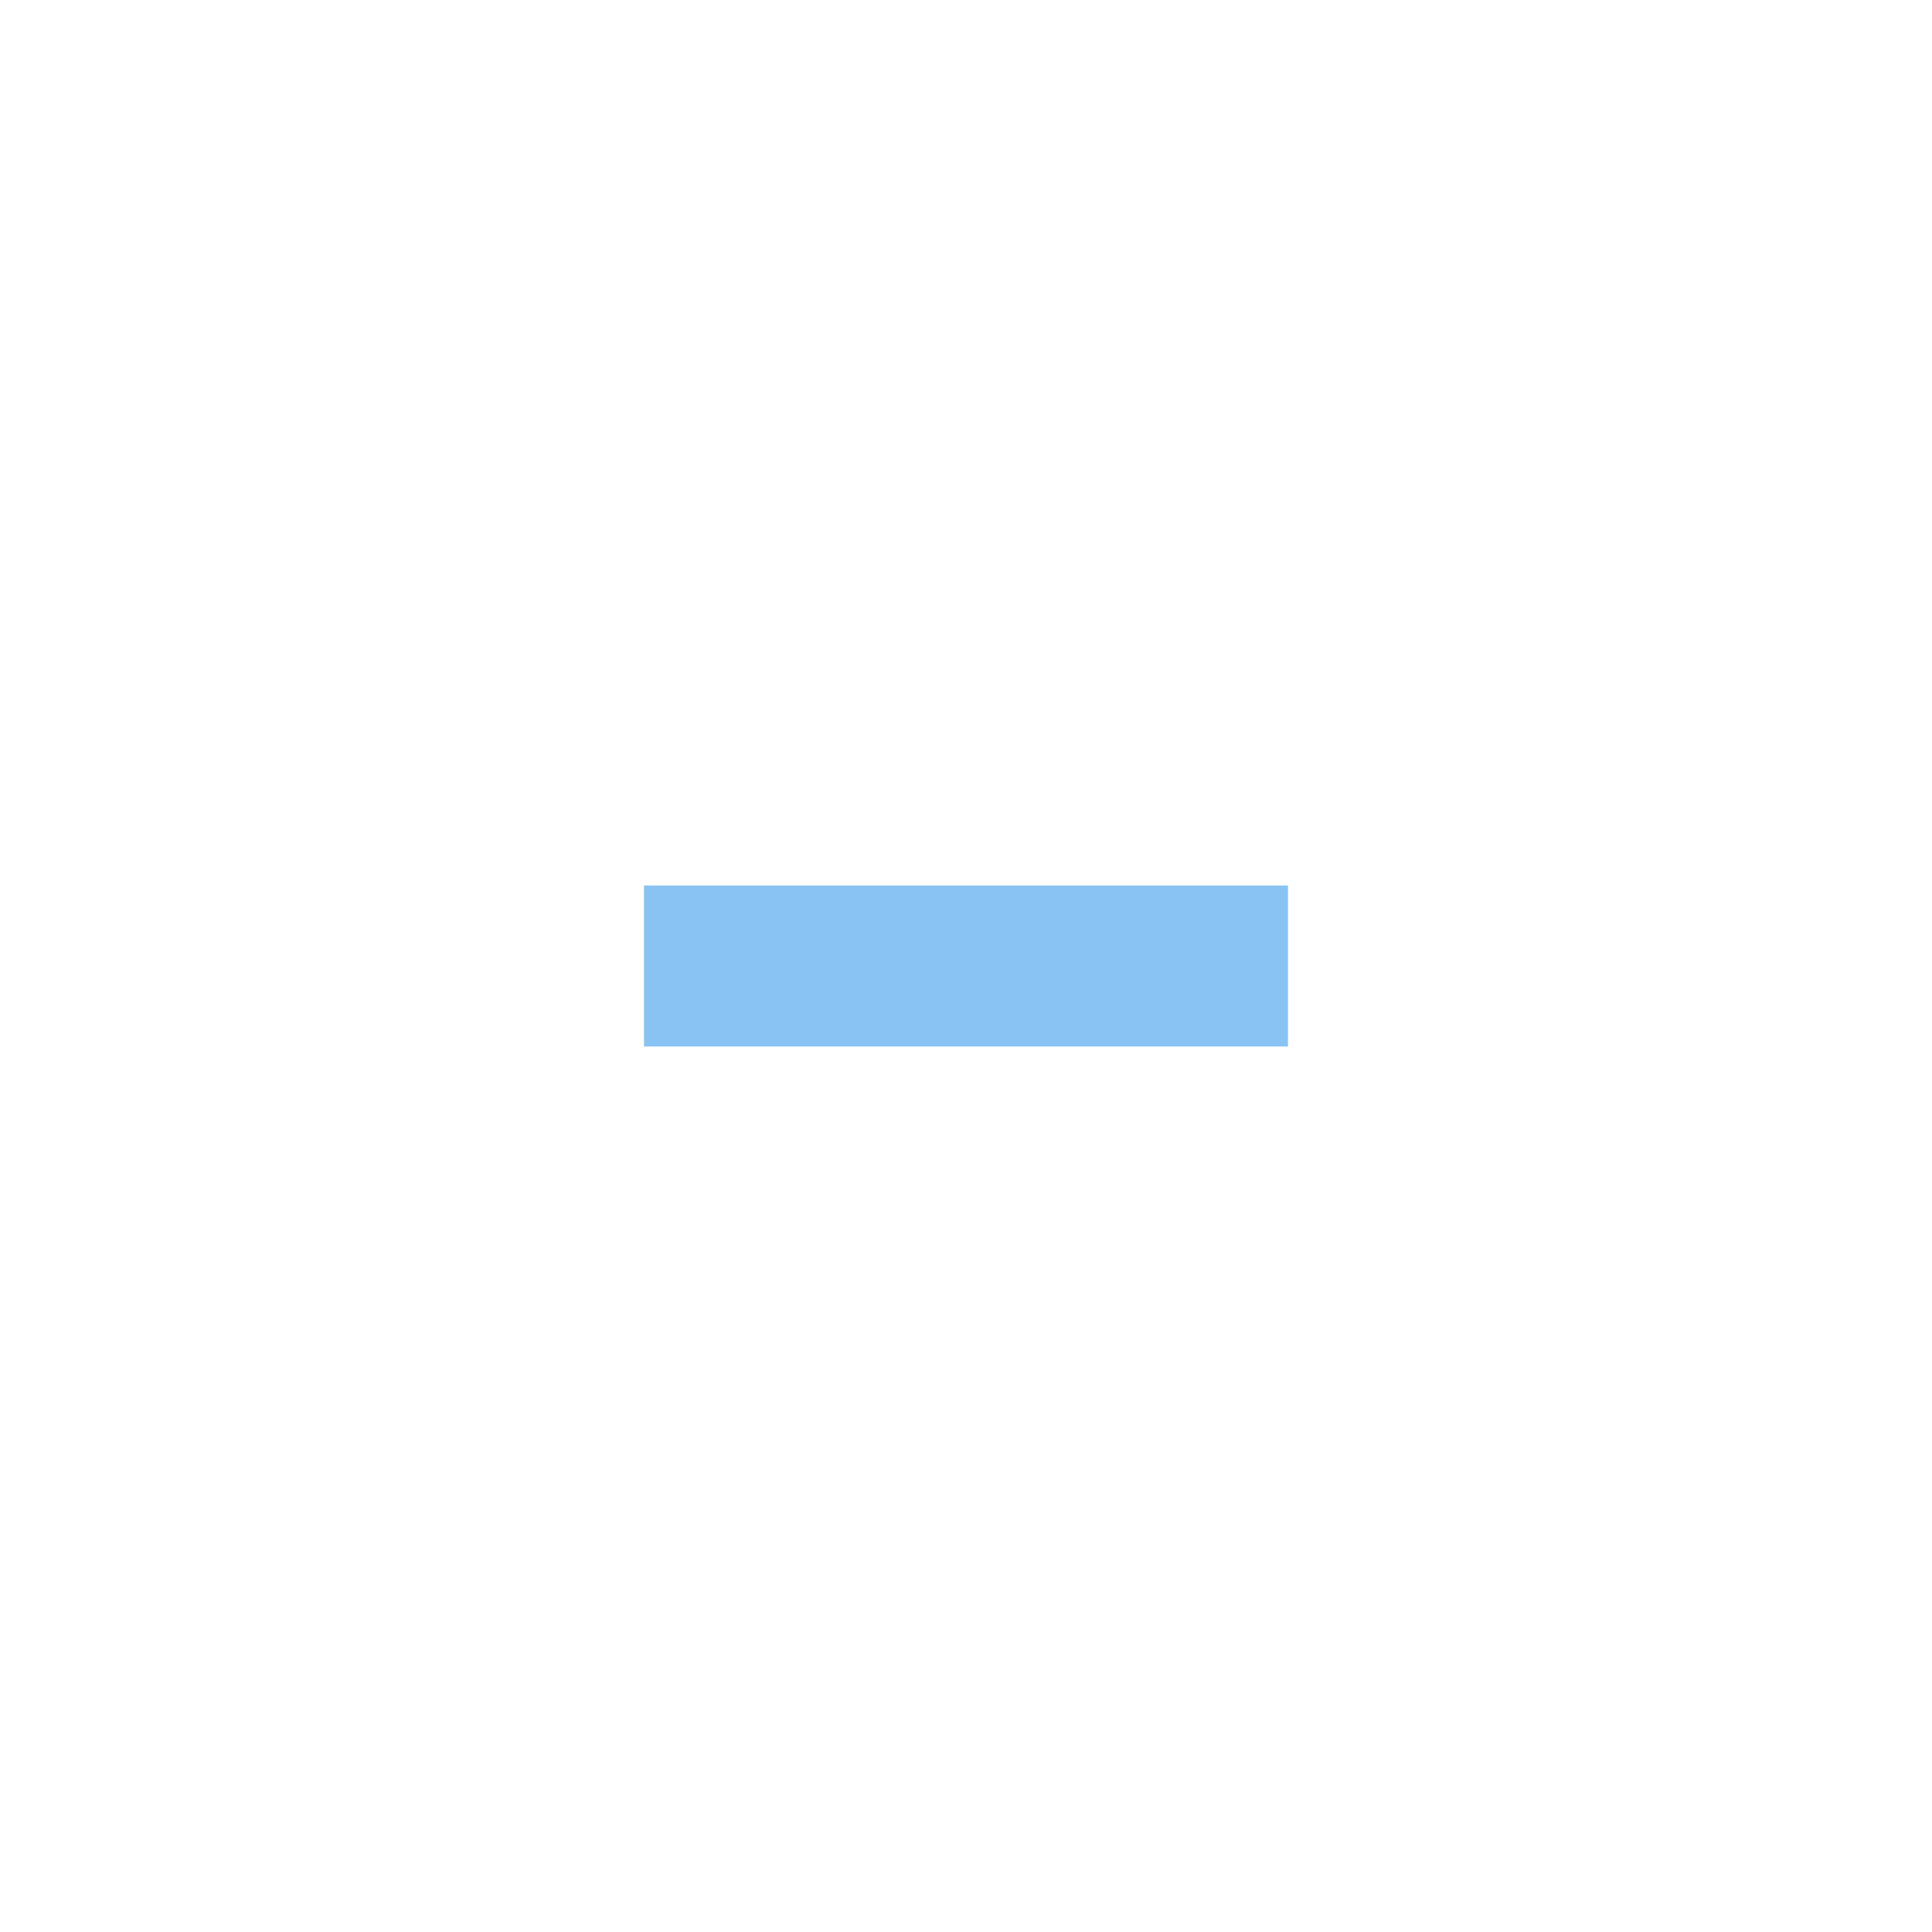
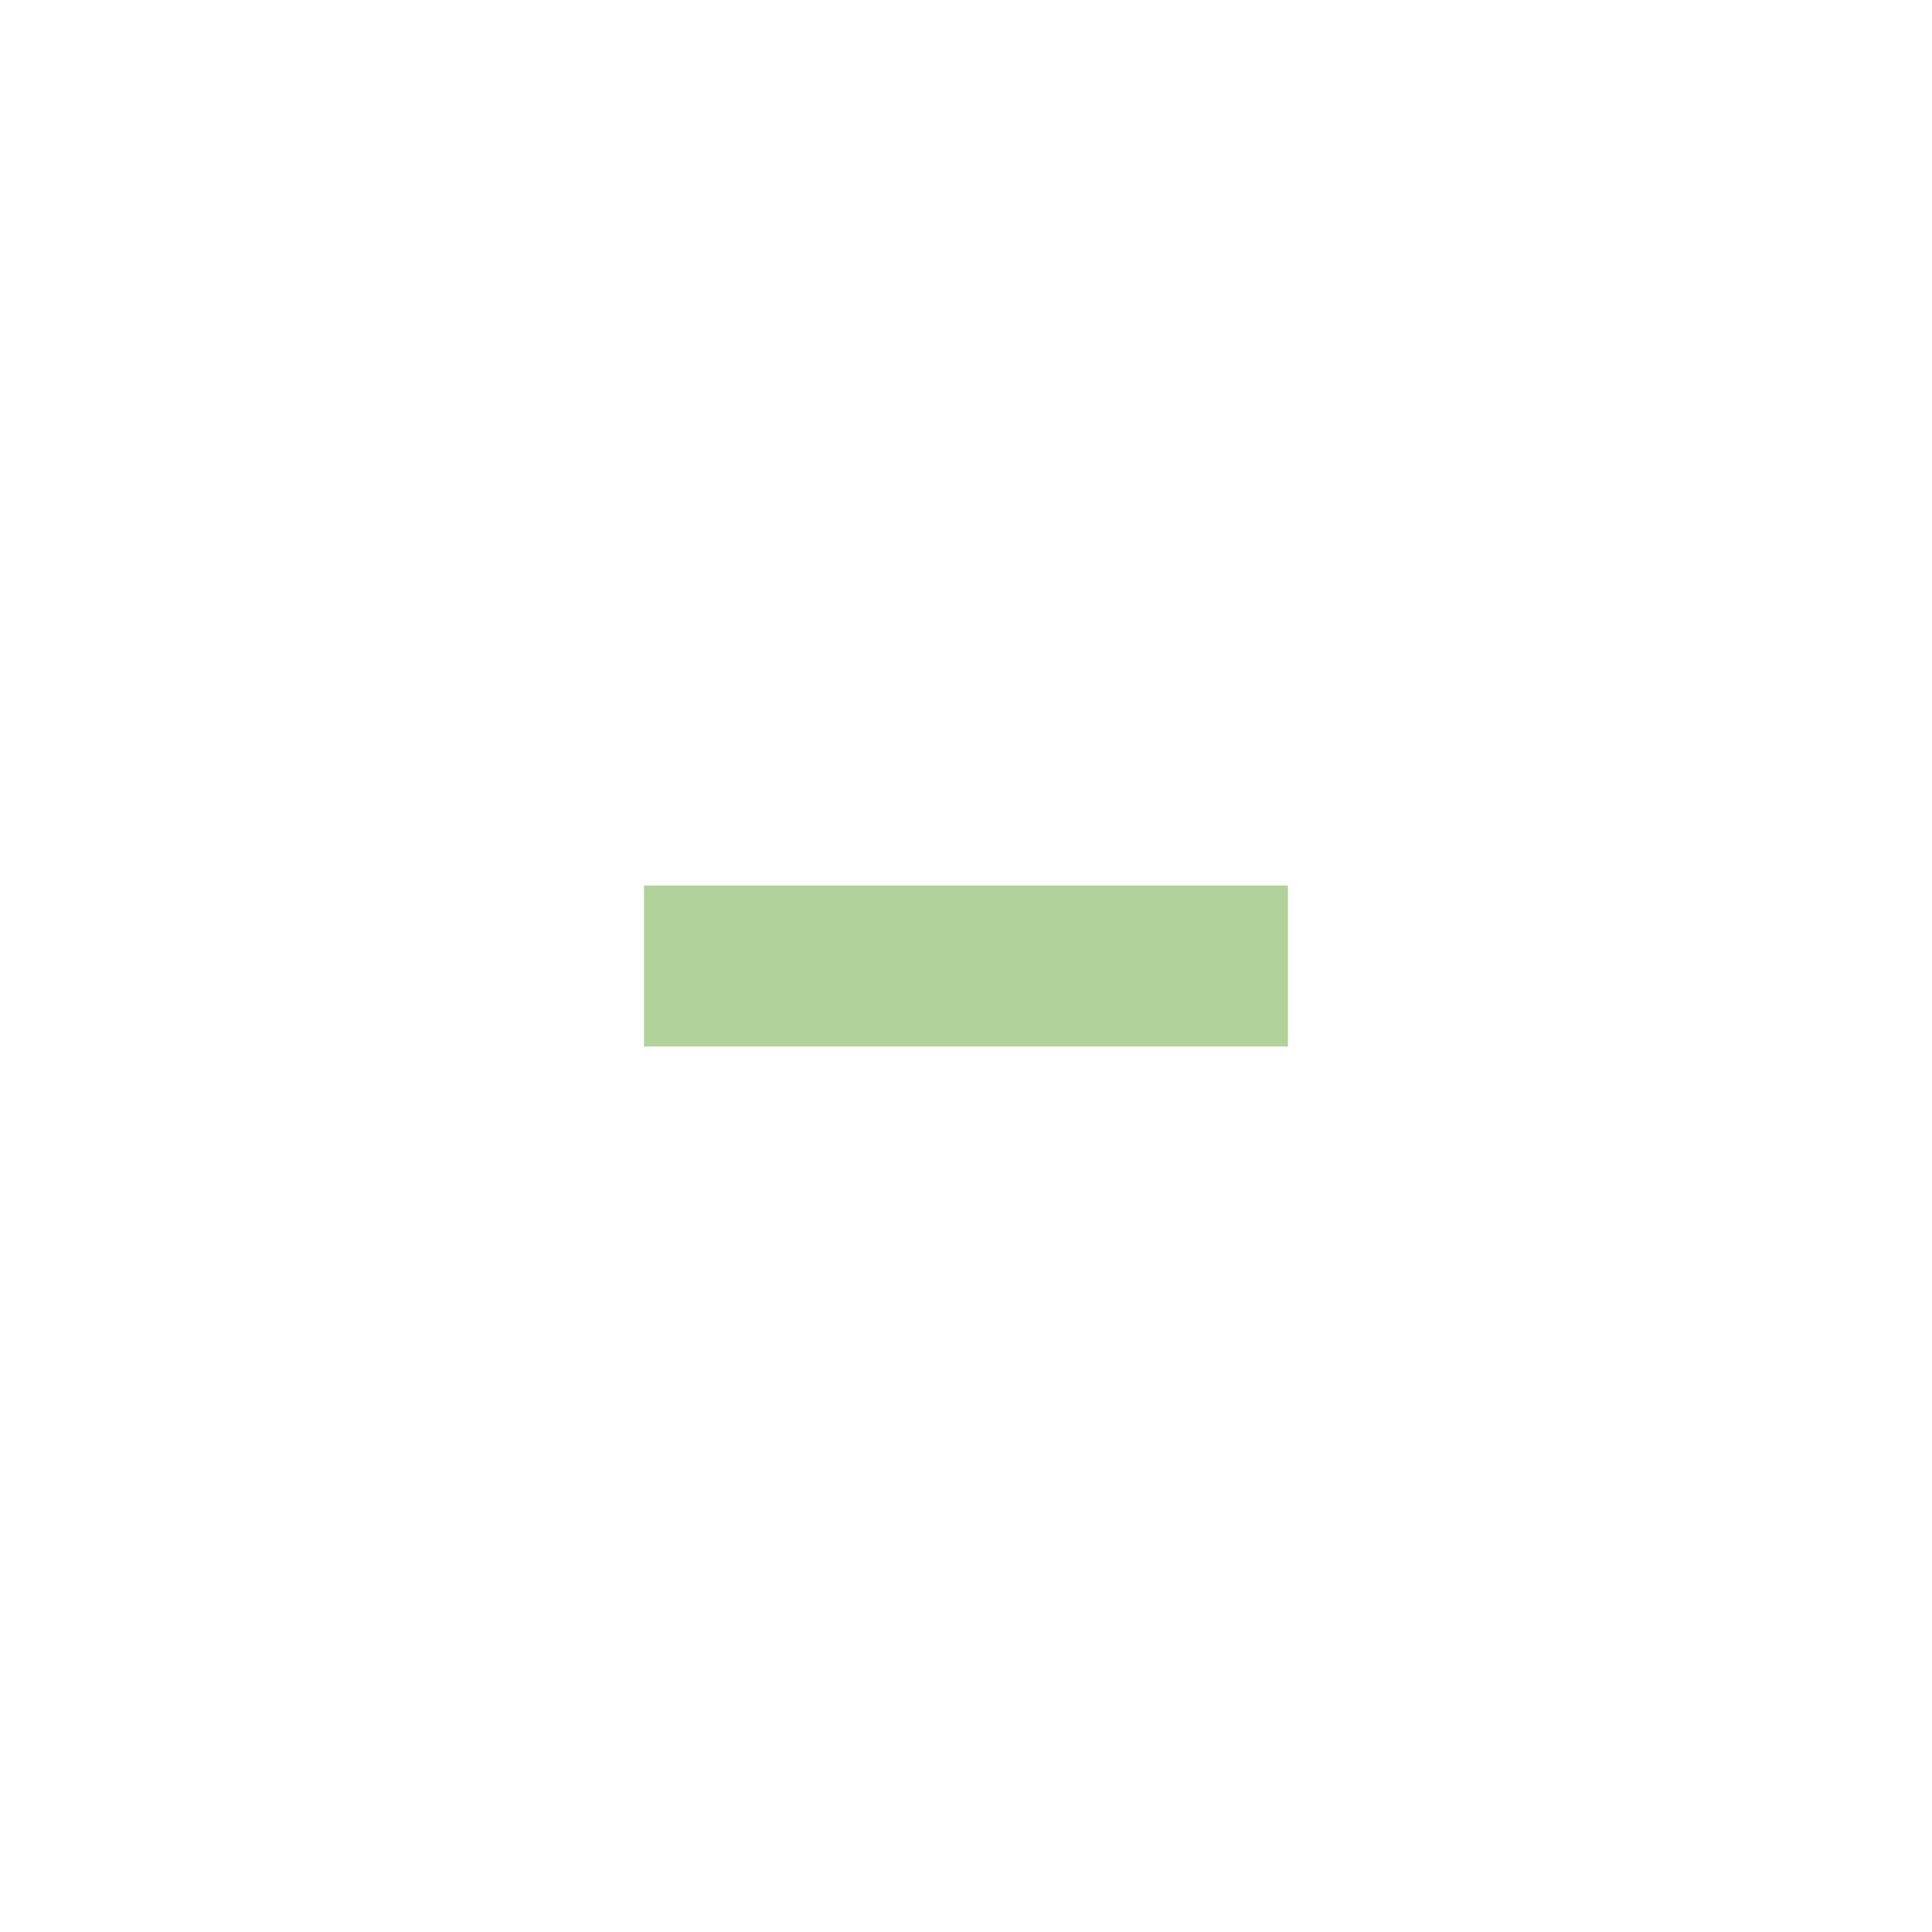
<svg xmlns="http://www.w3.org/2000/svg" version="1.1" x="0px" y="0px" width="24px" height="24px" viewBox="0 0 24 24" xml:space="preserve">
-   <rect x="8" y="11" fill="#61afef" opacity="0.75" width="8" height="2" />
+   <rect x="8" y="11" fill="#98c379" opacity="0.75" width="8" height="2" />
</svg>
